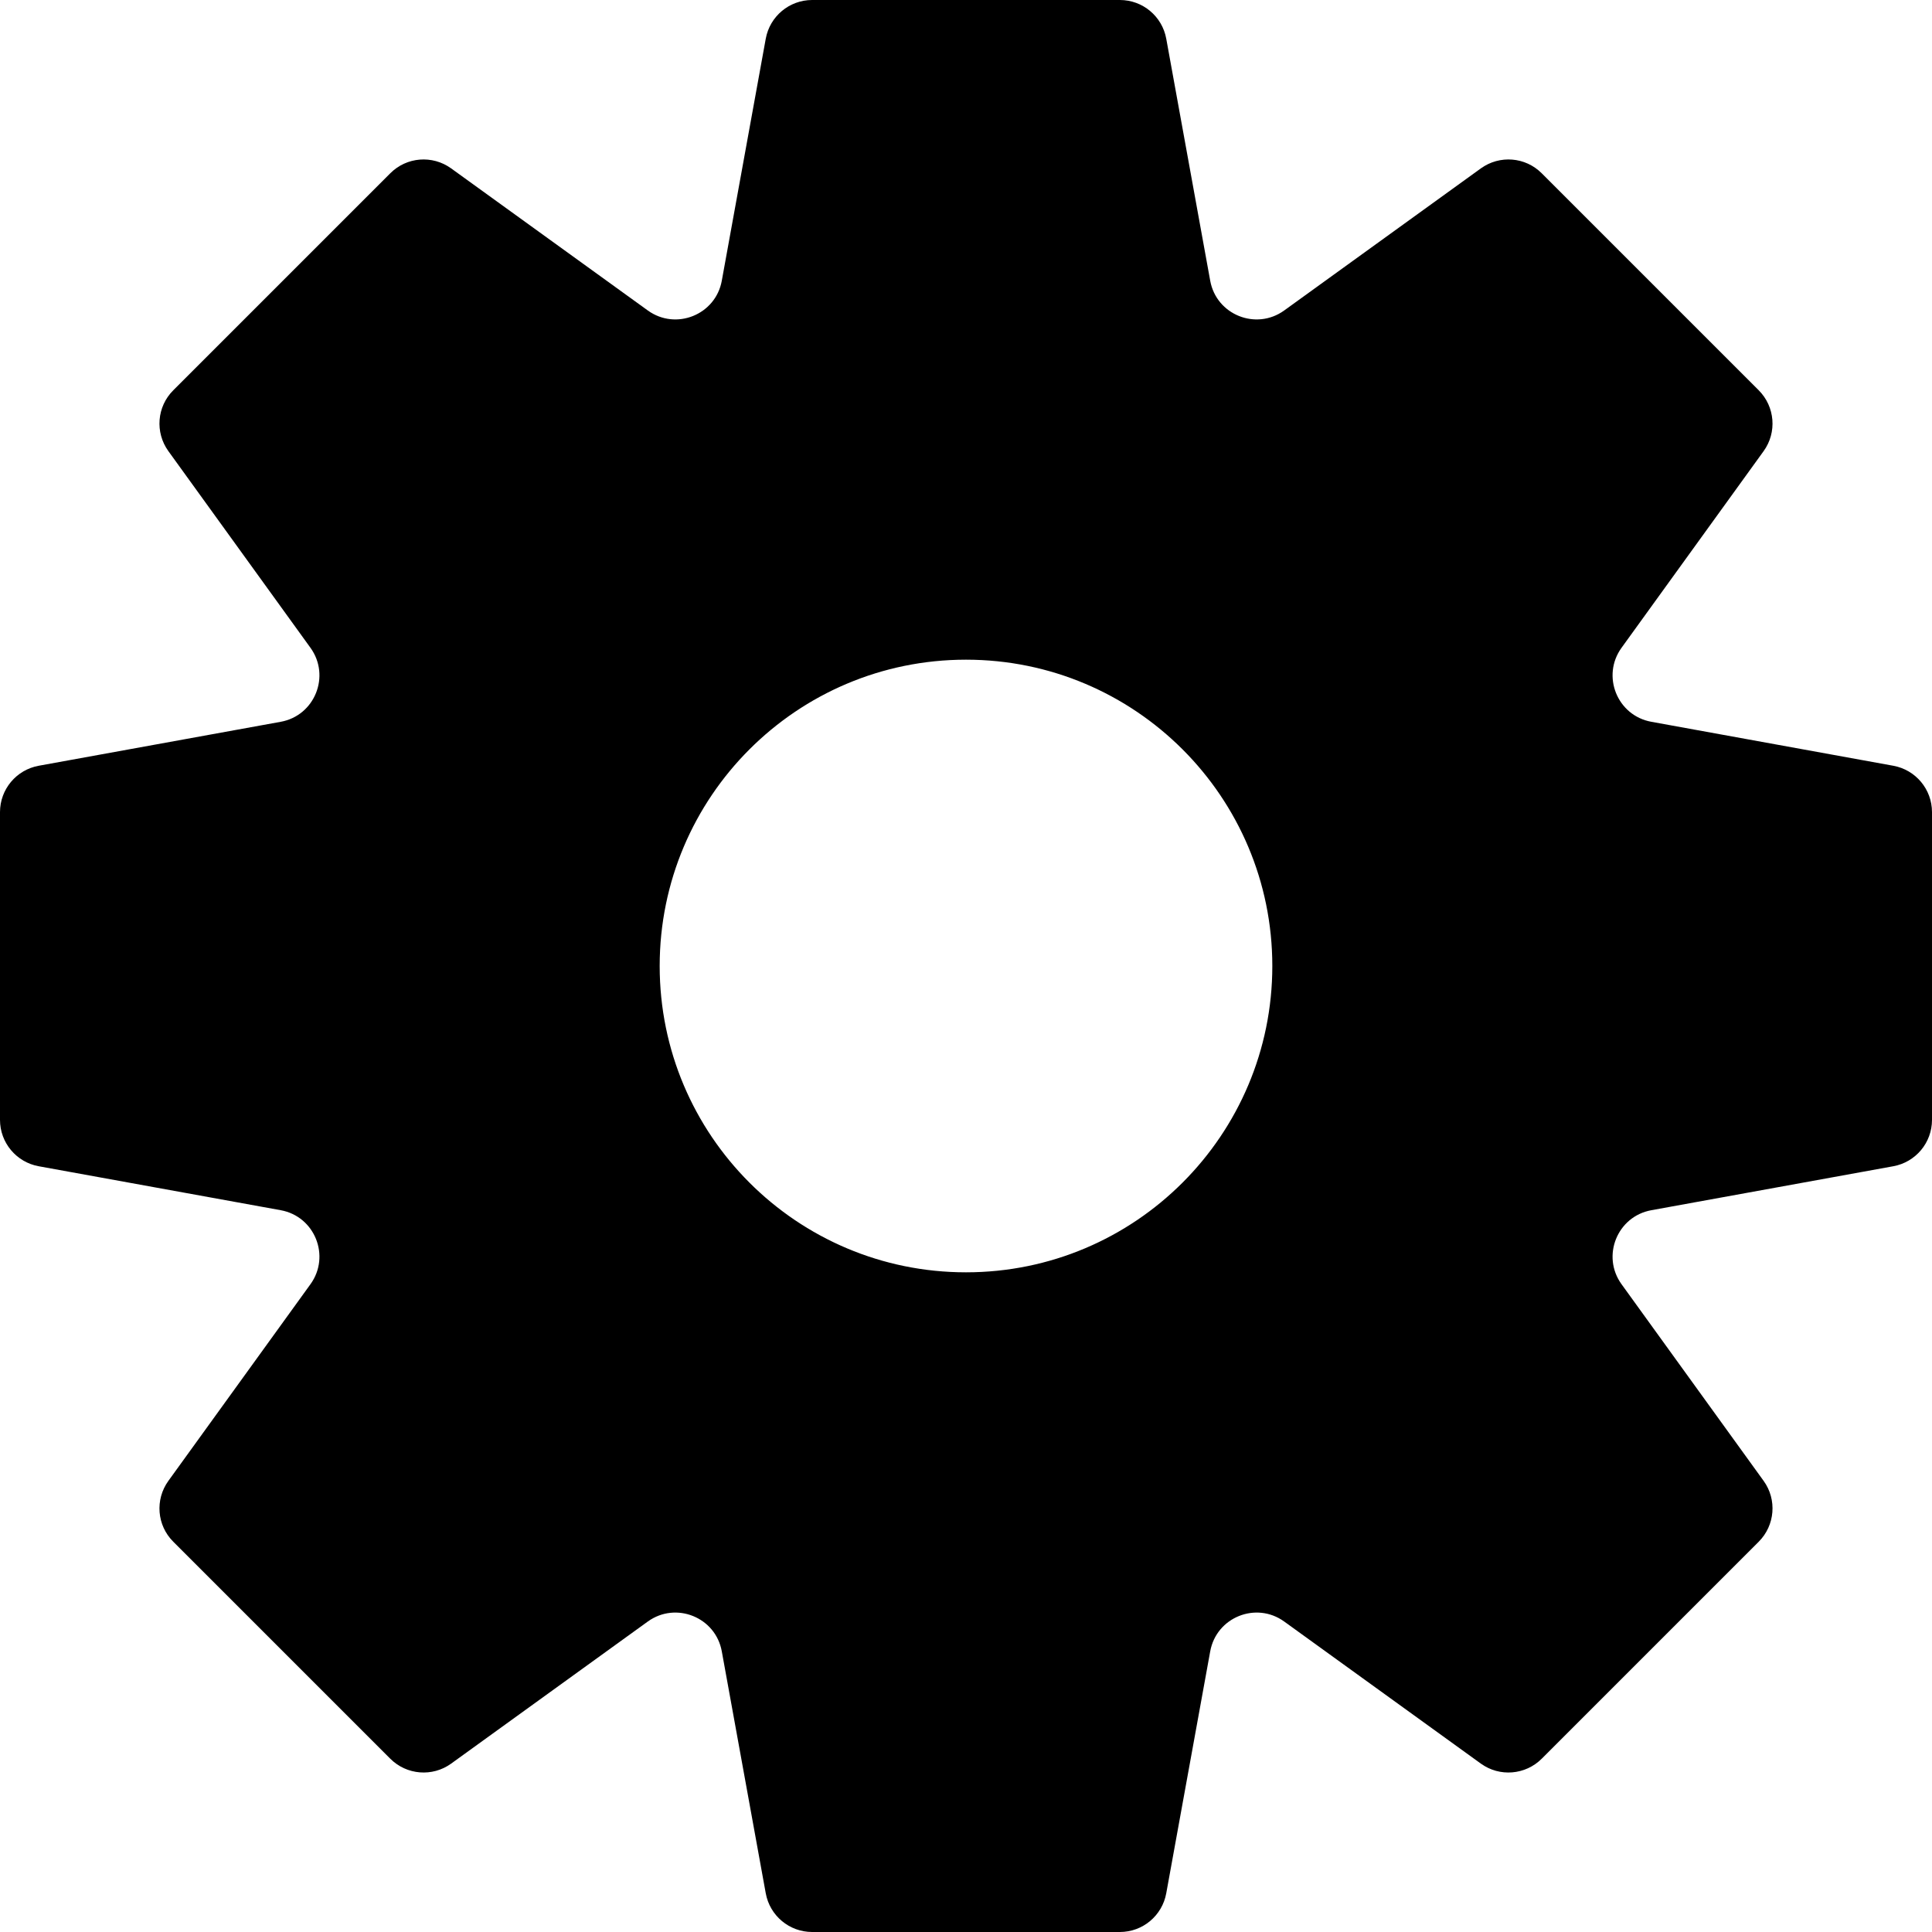
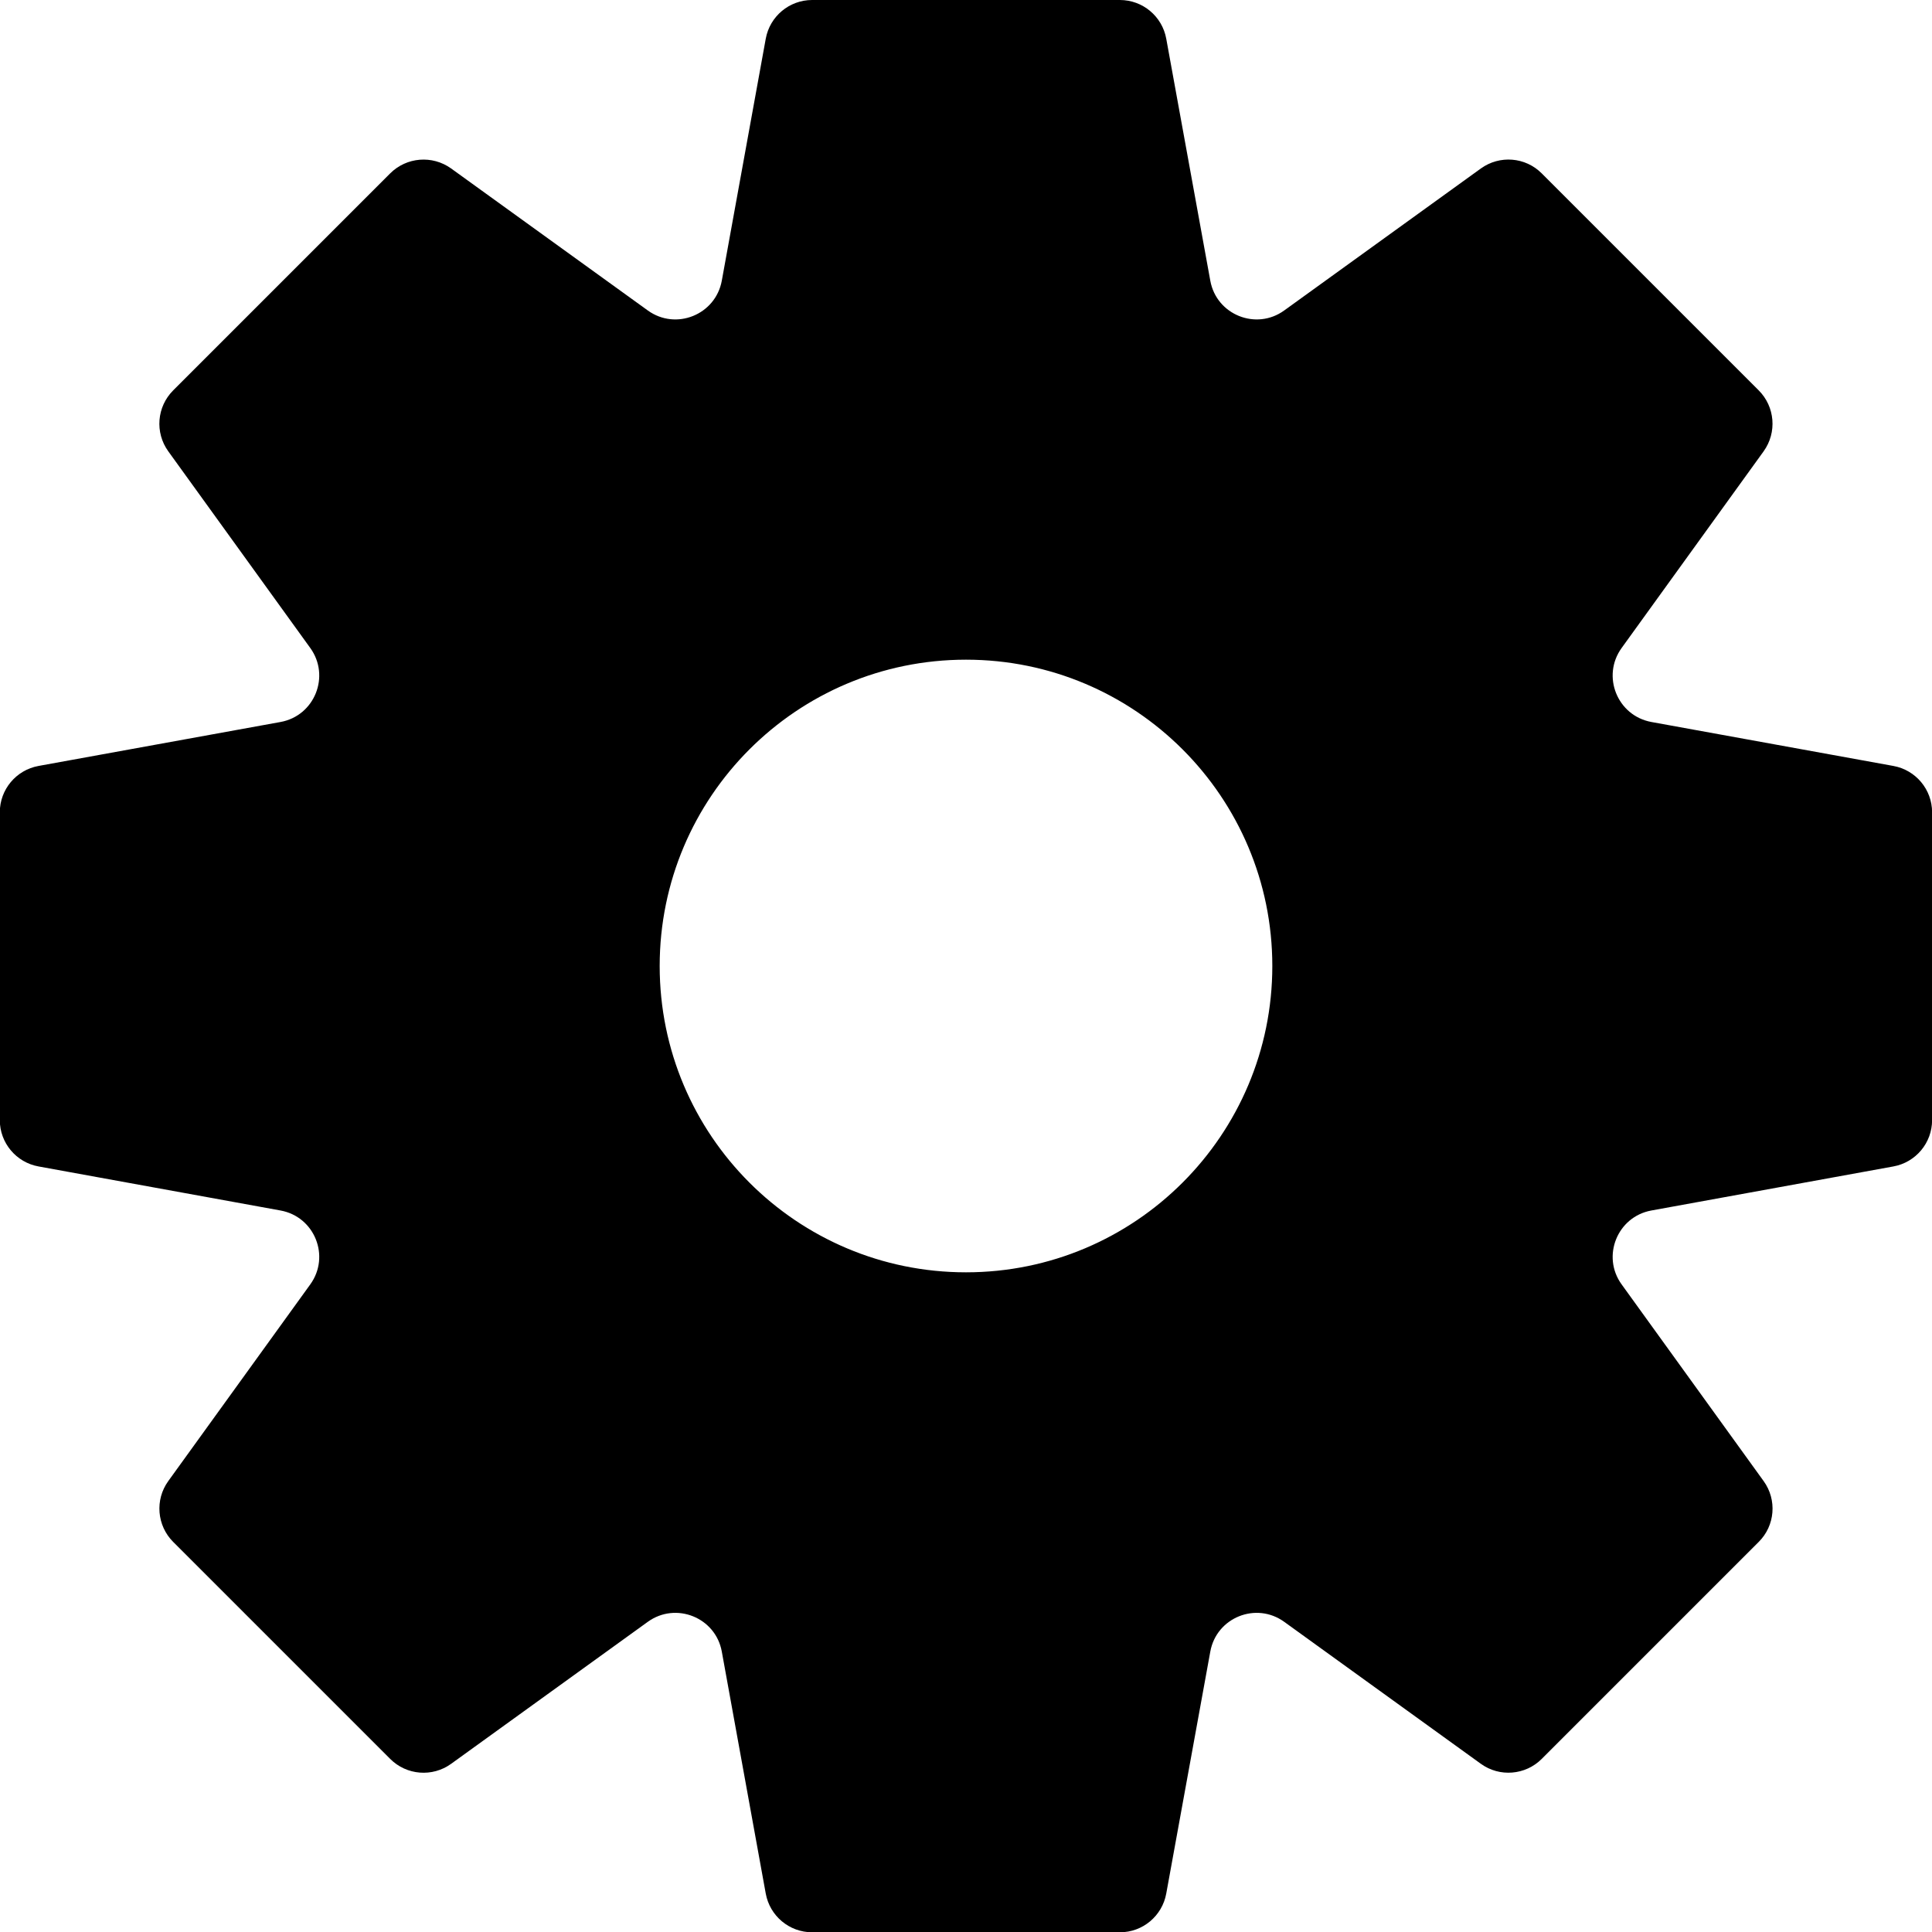
- <svg xmlns="http://www.w3.org/2000/svg" width="20" height="20" viewBox="0 0 20 20" fill="none">
-   <path fill-rule="evenodd" clip-rule="evenodd" d="M7.927 0.401C7.969 0.169 8.171 0 8.407 0H11.593C11.829 0 12.031 0.169 12.073 0.401L12.528 2.906C12.592 3.259 13.003 3.424 13.294 3.214L15.33 1.743C15.524 1.603 15.791 1.624 15.96 1.794L18.206 4.04C18.375 4.209 18.397 4.476 18.257 4.67L16.786 6.706C16.576 6.997 16.741 7.408 17.095 7.472L19.599 7.927C19.831 7.969 20 8.171 20 8.407V11.593C20 11.829 19.831 12.031 19.599 12.073L17.095 12.528C16.741 12.592 16.576 13.003 16.786 13.294L18.257 15.33C18.397 15.524 18.375 15.791 18.206 15.96L15.96 18.206C15.791 18.375 15.524 18.397 15.33 18.257L13.294 16.786C13.003 16.576 12.592 16.741 12.528 17.095L12.073 19.599C12.031 19.831 11.829 20 11.593 20H8.407C8.171 20 7.969 19.831 7.927 19.599L7.472 17.095C7.408 16.741 6.997 16.576 6.706 16.786L4.67 18.257C4.476 18.397 4.209 18.375 4.04 18.206L1.794 15.96C1.624 15.791 1.603 15.524 1.743 15.33L3.214 13.294C3.424 13.003 3.259 12.592 2.906 12.528L0.401 12.073C0.169 12.031 0 11.829 0 11.593V8.407C0 8.171 0.169 7.969 0.401 7.927L2.906 7.472C3.259 7.408 3.424 6.997 3.214 6.706L1.743 4.67C1.603 4.476 1.624 4.209 1.794 4.04L4.04 1.794C4.209 1.624 4.476 1.603 4.67 1.743L6.706 3.214C6.997 3.424 7.408 3.259 7.472 2.906L7.927 0.401ZM10 13.171C11.751 13.171 13.171 11.751 13.171 10C13.171 8.249 11.751 6.829 10 6.829C8.249 6.829 6.829 8.249 6.829 10C6.829 11.751 8.249 13.171 10 13.171Z" fill="black" />
+ <svg xmlns="http://www.w3.org/2000/svg" fill="none" height="20" viewBox="0 0 20 20" width="20">
+   <path clip-rule="evenodd" d="m7.927.401c.042-.232.244-.401.48-.401h3.186c.236 0 .438.169.48.401l.456 2.505c.064.353.475.518.765.308l2.036-1.47c.194-.14.461-.119.63.051l2.246 2.246c.169.169.191.436.051.631l-1.47 2.036c-.21.291-.045.701.308.766l2.505.455c.232.042.401.244.401.48v3.186c0 .236-.169.438-.401.48l-2.505.456c-.353.064-.518.475-.308.765l1.47 2.036c.14.194.119.461-.051.63l-2.246 2.246c-.169.169-.436.191-.63.051l-2.036-1.47c-.291-.21-.701-.045-.765.308l-.456 2.505c-.042.232-.244.401-.48.401h-3.186c-.236 0-.438-.169-.48-.401l-.455-2.505c-.064-.353-.475-.518-.766-.308l-2.036 1.47c-.194.14-.461.119-.631-.051l-2.246-2.246c-.169-.169-.191-.436-.051-.63l1.47-2.036c.21-.291.045-.701-.308-.765l-2.505-.456c-.232-.042-.401-.244-.401-.48v-3.186c0-.236.169-.438.401-.48l2.505-.455c.353-.064.518-.475.308-.766l-1.47-2.036c-.14-.194-.119-.461.051-.631l2.246-2.246c.169-.169.436-.191.631-.051l2.036 1.47c.291.21.701.045.766-.308zm2.073 12.77c1.751 0 3.171-1.42 3.171-3.171 0-1.751-1.42-3.171-3.171-3.171-1.751 0-3.171 1.42-3.171 3.171 0 1.751 1.42 3.171 3.171 3.171z" fill="#000" fill-rule="evenodd" />
</svg>
